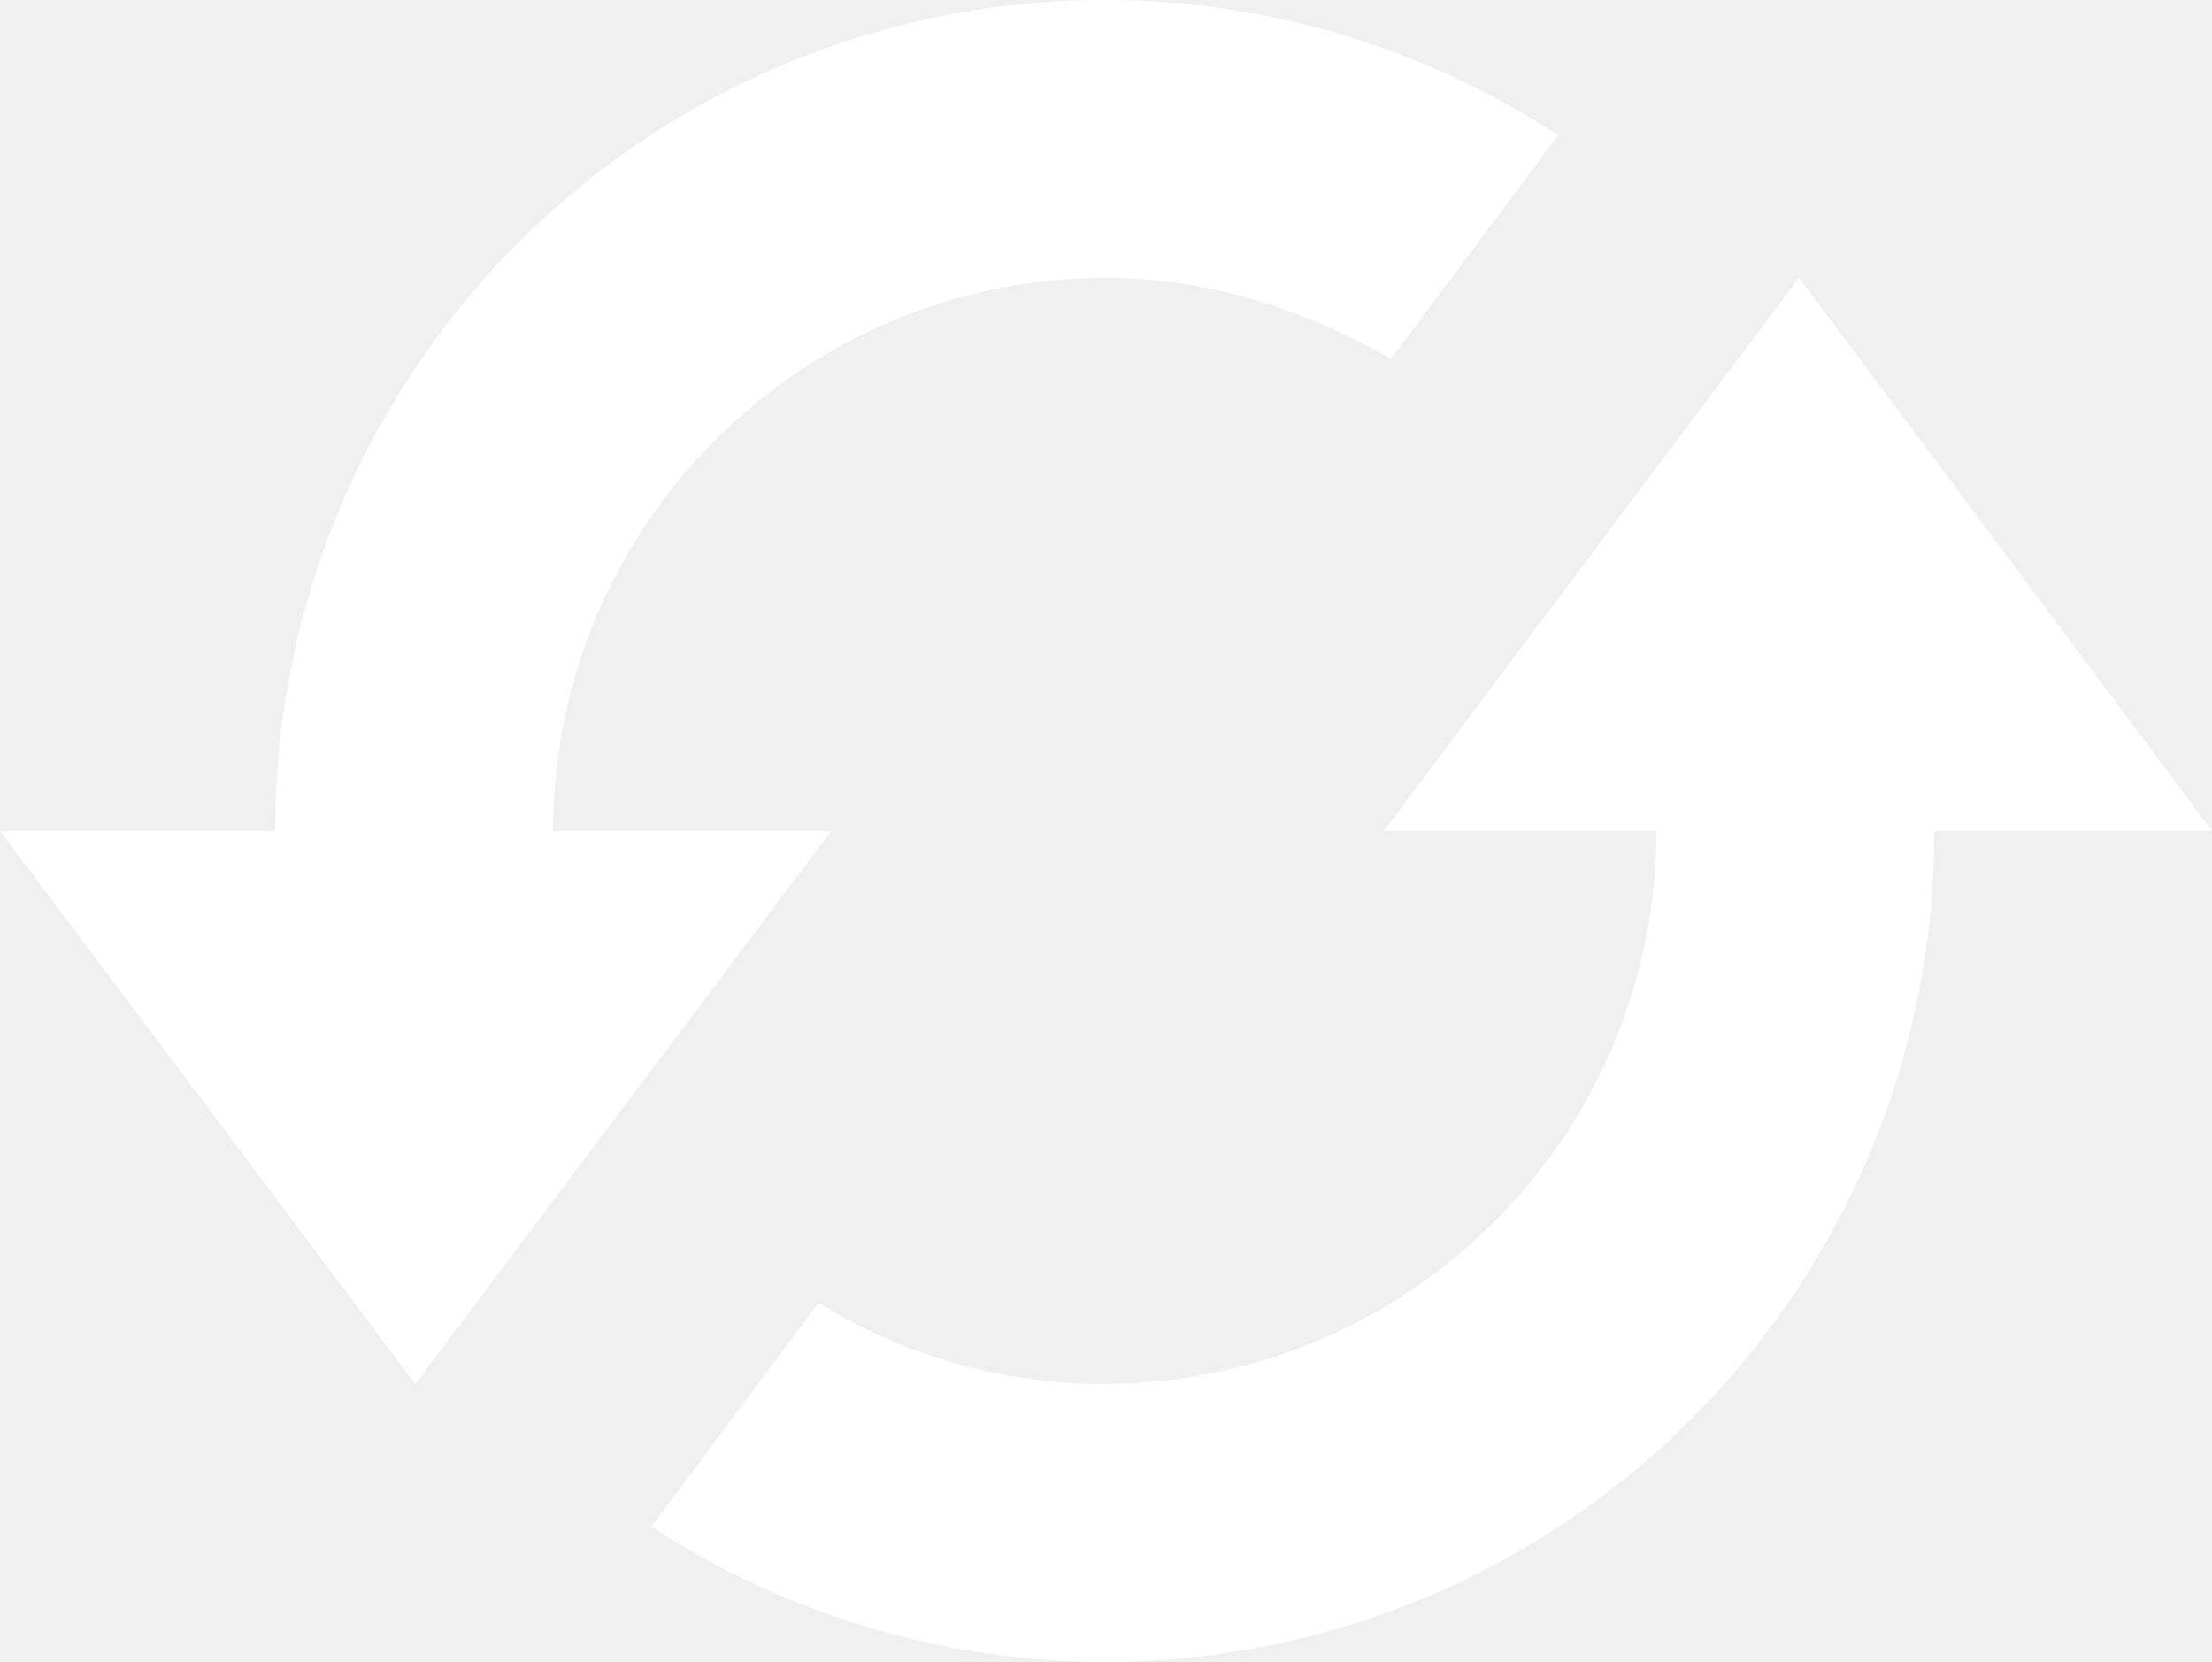
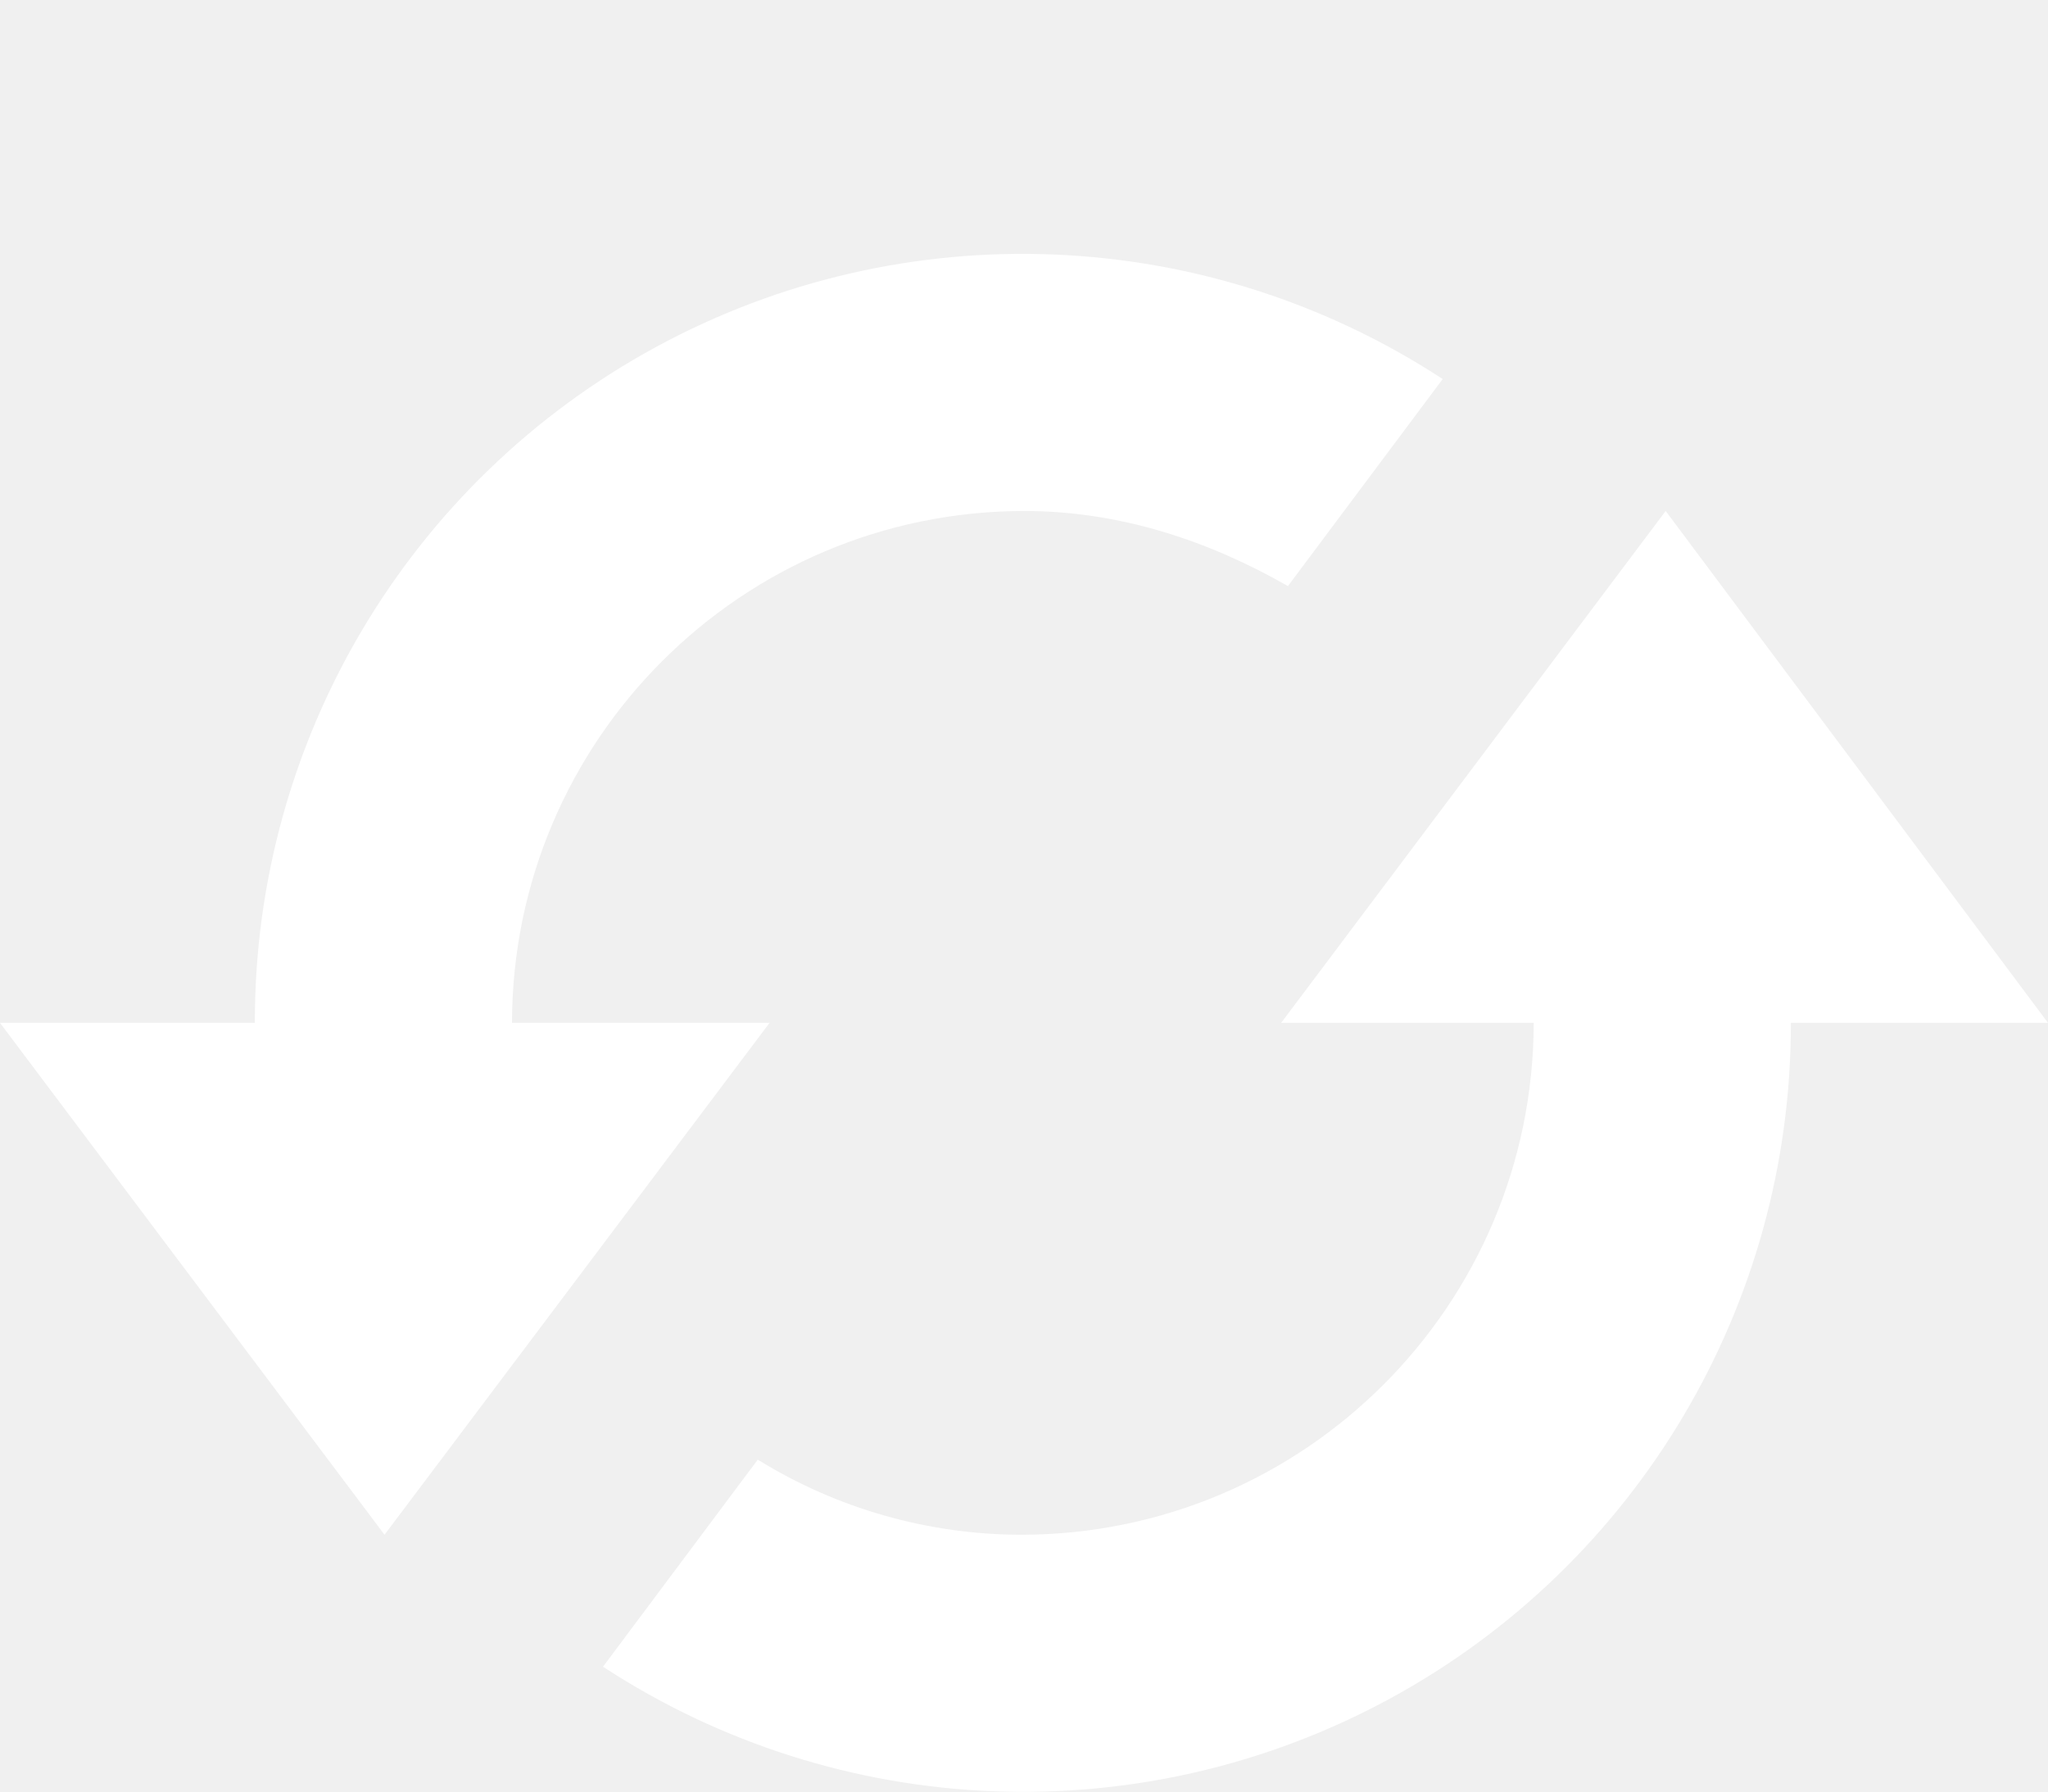
- <svg xmlns="http://www.w3.org/2000/svg" viewBox="0 0 250 187.78">
+ <svg xmlns="http://www.w3.org/2000/svg" viewBox="0 -31 250 218.78">
  <defs>
    <style>.cls-1{fill:#fff;}</style>
  </defs>
  <g id="Layer_2" data-name="Layer 2">
    <g id="Layer_1-2" data-name="Layer 1">
      <path class="cls-1" d="M250,93.89H218.61a93.71,93.71,0,0,1-145,78.61L92.5,147.22a61.25,61.25,0,0,0,32.22,9.17,62.59,62.59,0,0,0,62.5-62.5H156.39l46.94-62.5Zm-187.5,0h0A62.59,62.59,0,0,1,125,31.39c11.67,0,22.5,3.61,32.22,9.17l18.89-25.28a93.71,93.71,0,0,0-145,78.61H0l46.94,62.5,47-62.5Z" />
    </g>
  </g>
</svg>
